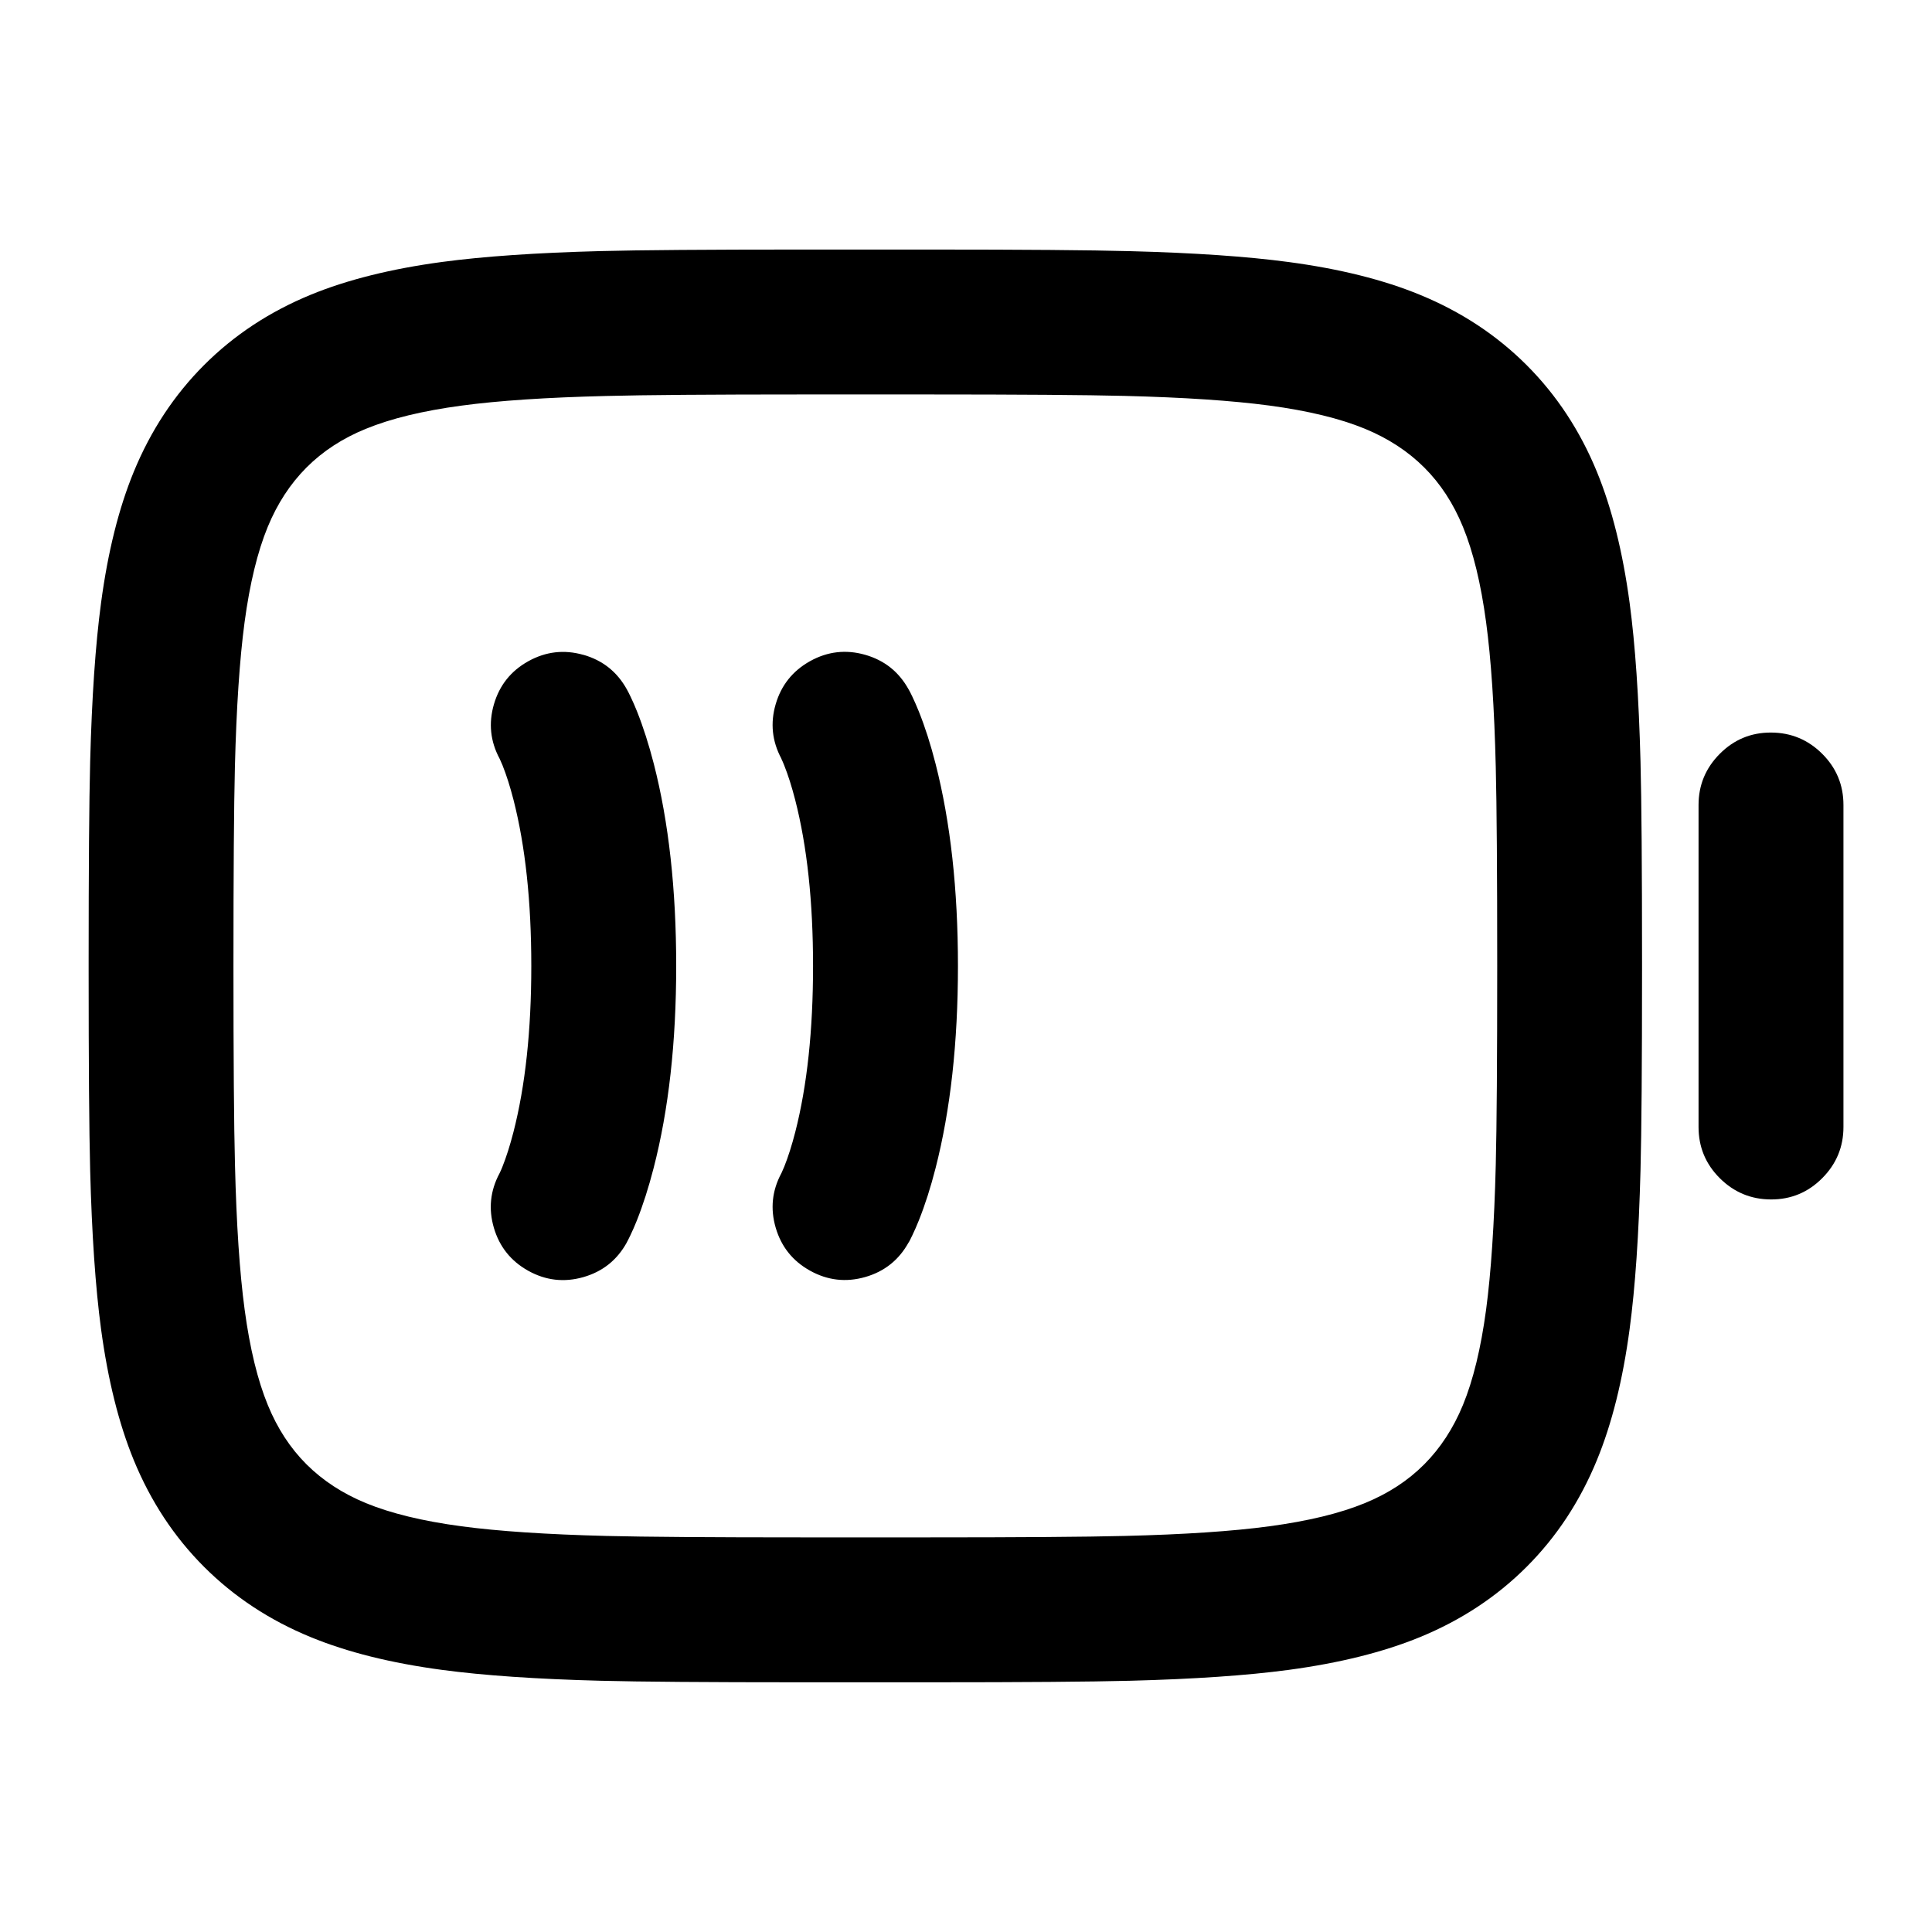
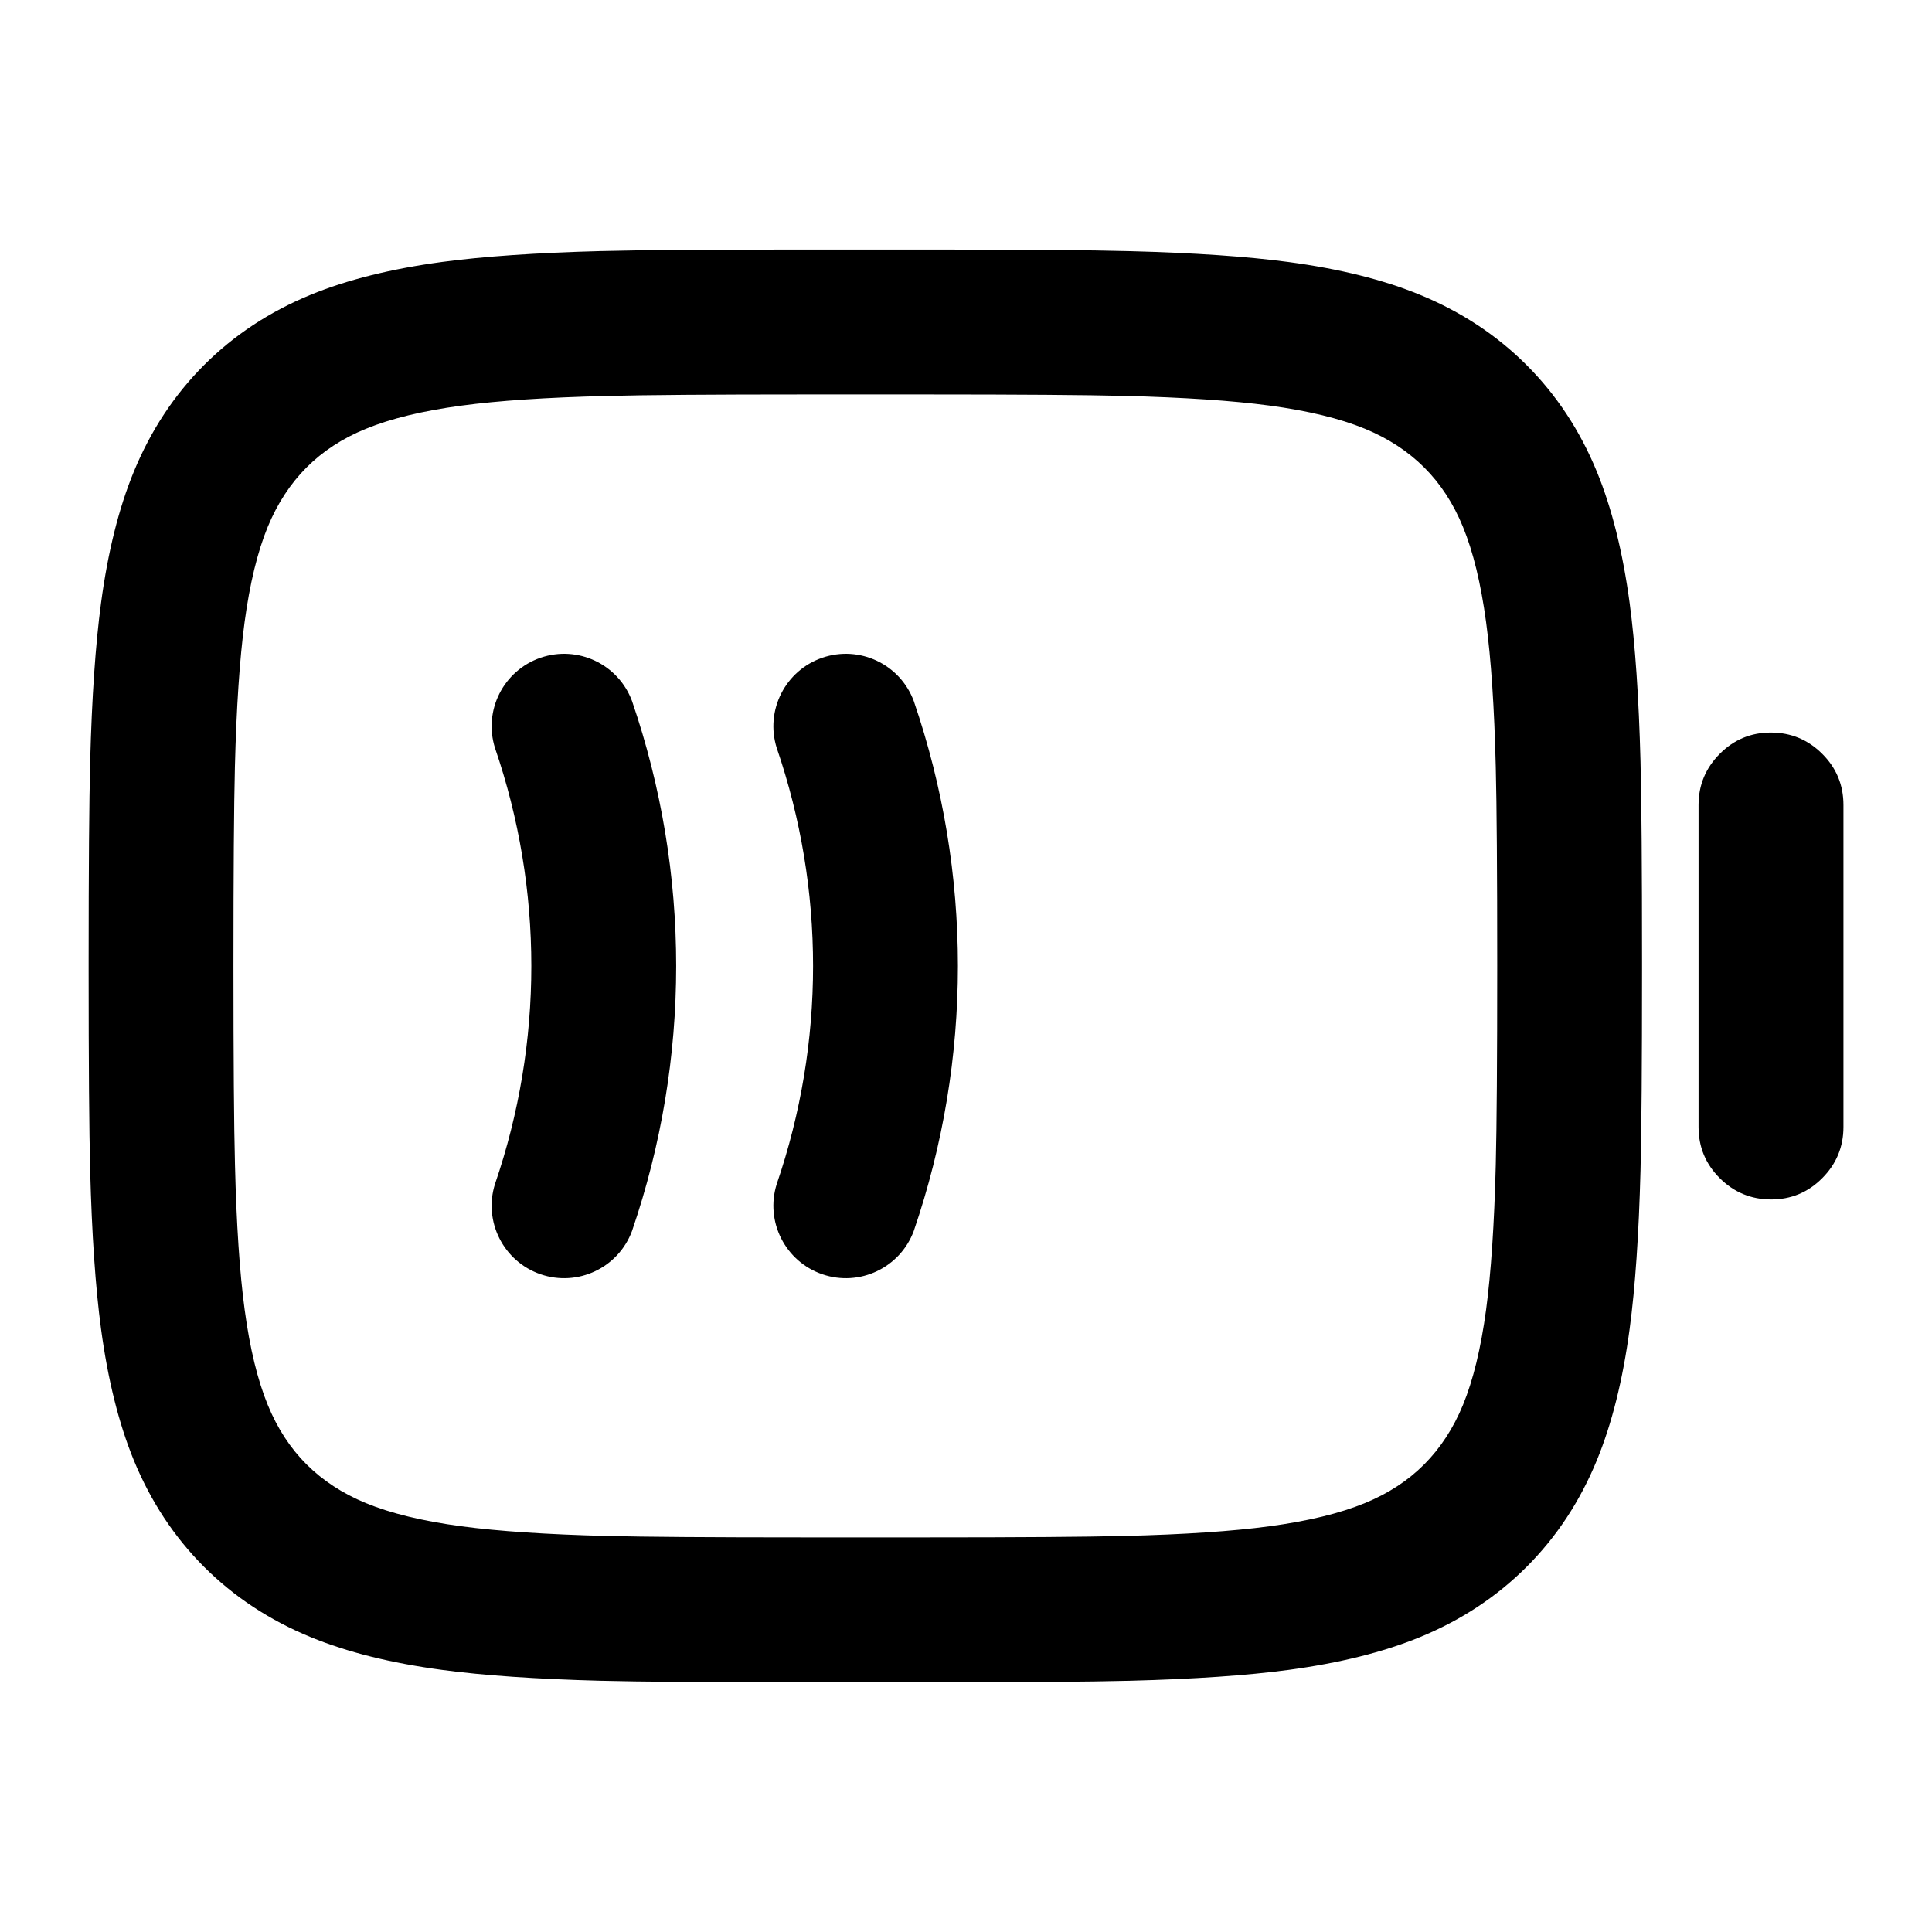
<svg viewBox="0 0 24 24" fill="none">
-   <path d="M7.247 8.135q-.358-.102-.684.079-.323.179-.427.534-.103.353.07.676l.003.006q.015.032.034.078.072.18.136.428Q6.6 10.801 6.6 12t-.222 2.064q-.064.248-.136.428-.018.046-.033.076l-.004.008q-.173.324-.07.676.104.354.427.534.326.181.684.079t.539-.428l.001-.002 0-.001.002-.004.005-.009.01-.019q.014-.028.028-.057.04-.083.08-.183.115-.289.208-.65Q8.4 13.426 8.4 12t-.278-2.511q-.093-.361-.208-.65-.04-.1-.08-.183-.015-.03-.029-.059l-.011-.02-.004-.008-.002-.004-.001-.001-.001-.002q-.181-.326-.54-.428" fill="currentColor" fill-rule="evenodd" clip-rule="evenodd" />
-   <path d="M9.706 9.423q-.173-.324-.07-.676.104-.354.427-.534.326-.181.684-.079.358.102.539.428l.001.002.001.001.003.005.004.008.011.02q.015.029.028.057.04.084.08.183.116.289.208.65Q11.9 10.574 11.9 12t-.278 2.511q-.092.36-.208.65-.04.1-.08.183-.013.027-.029.059l-.01.019-.004.007q-.001.002-.002.003l-.002.003v0l-.001.001q-.181.326-.539.428t-.684-.079q-.323-.179-.427-.534-.103-.353.07-.676l.003-.006q.015-.032.034-.078.072-.18.136-.428Q10.1 13.199 10.1 12t-.222-2.064q-.064-.248-.136-.428-.018-.046-.033-.076z" fill="currentColor" fill-rule="evenodd" clip-rule="evenodd" />
+   <path d="M7.851 8.708A10.15 10.15 0 0 1 7.851 15.292A0.9 0.9 0 0 1 6.149 14.708A8.35 8.35 0 0 0 6.149 9.292A0.9 0.9 0 0 1 7.851 8.708ZM11.351 8.708A10.15 10.15 0 0 1 11.351 15.292A0.9 0.9 0 0 1 9.649 14.708A8.35 8.35 0 0 0 9.649 9.292A0.9 0.9 0 0 1 11.351 8.708Z" fill="currentColor" fill-rule="evenodd" clip-rule="evenodd" />
+   <path d="" fill="currentColor" fill-rule="evenodd" clip-rule="evenodd" />
  <path d="M11.556 3.1H9.944q-1.744 0-2.482.019-1.195.031-1.97.135-.951.128-1.631.407-.767.315-1.325.873T1.662 5.86q-.28.68-.407 1.631-.104.775-.135 1.97-.019.738-.019 2.482v.113q0 1.744.019 2.482.031 1.195.135 1.97.128.951.407 1.631.315.767.873 1.325t1.325.873q.68.28 1.631.407.775.104 1.97.135.738.019 2.482.019h1.613q1.744 0 2.482-.019 1.195-.031 1.97-.135.951-.128 1.631-.407.767-.315 1.325-.873t.873-1.325q.28-.68.407-1.631.104-.775.135-1.97.019-.738.019-2.482v-.113q0-1.744-.019-2.482-.031-1.195-.135-1.97-.128-.951-.407-1.631-.315-.767-.873-1.325t-1.325-.873q-.68-.28-1.631-.407-.775-.104-1.97-.135Q13.3 3.1 11.556 3.1M4.545 5.327q.464-.191 1.186-.288.689-.093 1.799-.12Q8.249 4.9 10 4.9h1.5q1.751 0 2.47.018 1.11.028 1.799.12.722.097 1.186.288.434.179.737.481t.481.737q.191.464.288 1.186.093.689.12 1.799.018.72.018 2.47t-.018 2.47q-.028 1.11-.12 1.799-.097.722-.288 1.186-.179.434-.481.737t-.737.481q-.464.191-1.186.288-.689.093-1.799.12-.72.018-2.47.018H10q-1.751 0-2.47-.018-1.11-.028-1.799-.12-.722-.097-1.186-.288-.434-.179-.737-.481t-.481-.737q-.191-.464-.288-1.186-.093-.689-.12-1.799Q2.9 13.751 2.9 12t.018-2.47q.028-1.11.12-1.799.097-.722.288-1.186.179-.434.481-.737t.737-.481" fill="currentColor" fill-rule="evenodd" clip-rule="evenodd" />
  <path d="M21.1 10v4q0 .373.264.636T22 14.9t.636-.264T22.9 14v-4q0-.373-.264-.636T22 9.1t-.636.264T21.1 10" fill="currentColor" fill-rule="evenodd" clip-rule="evenodd" />
</svg>
